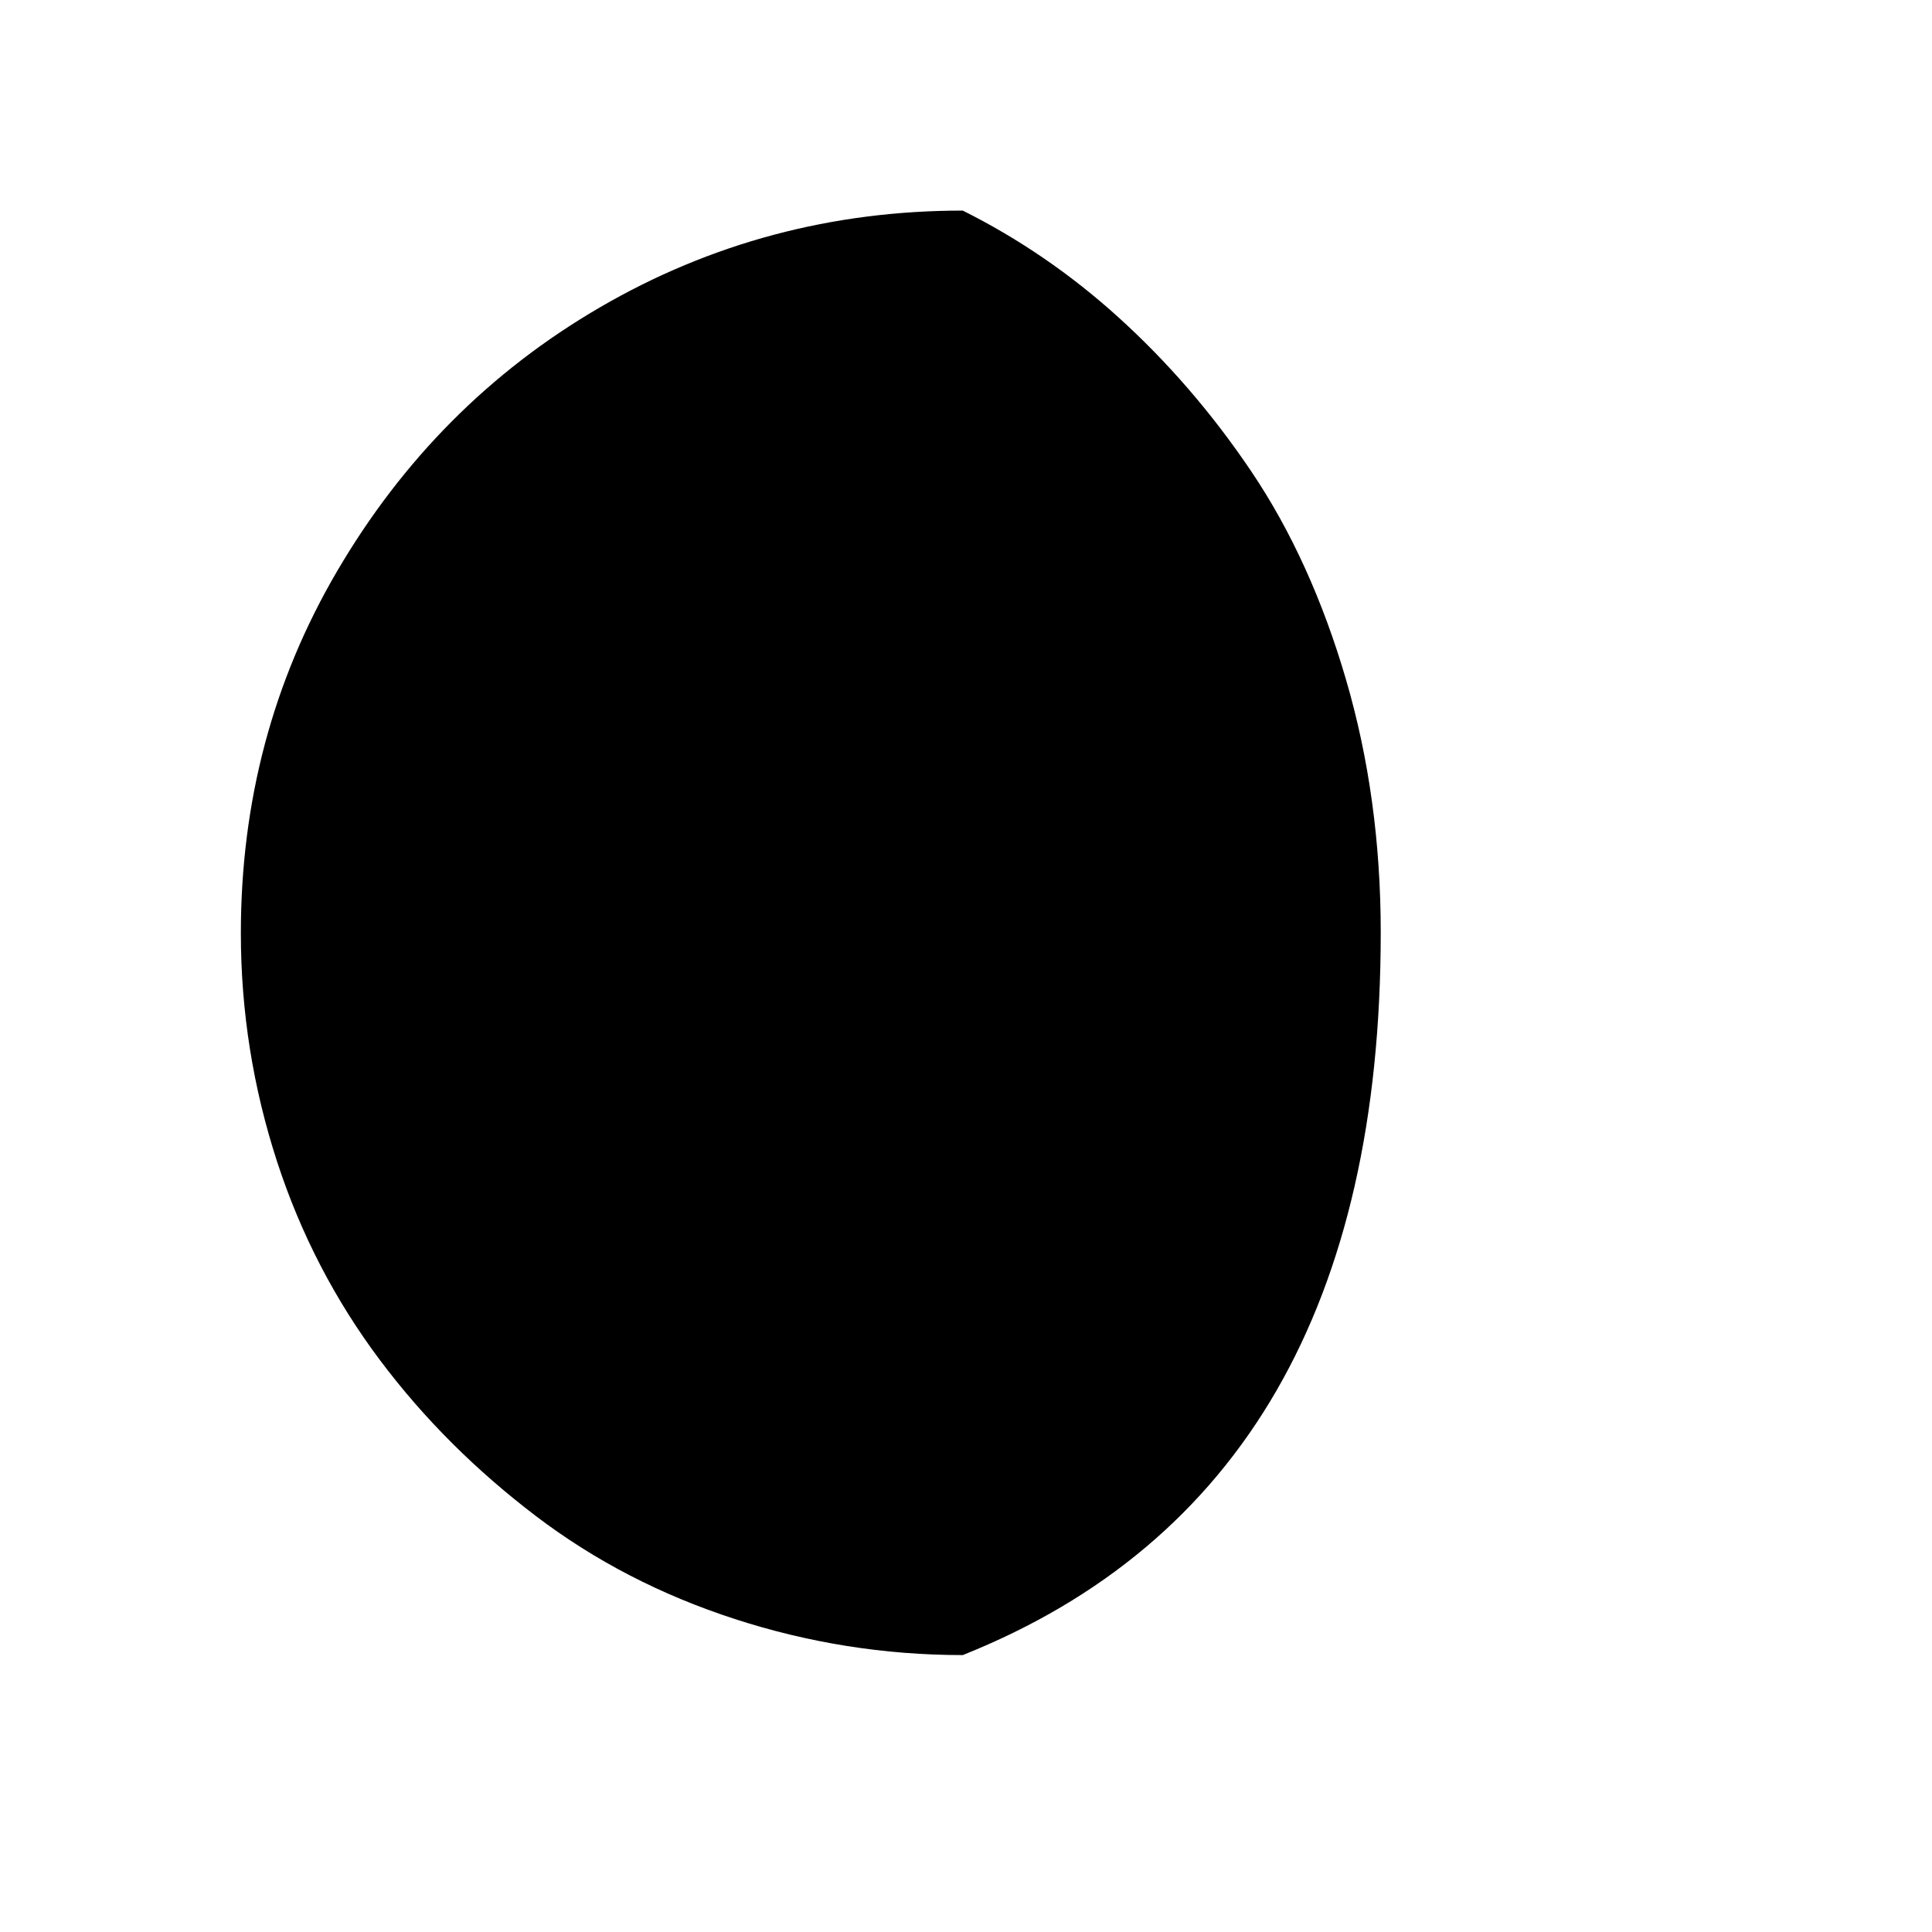
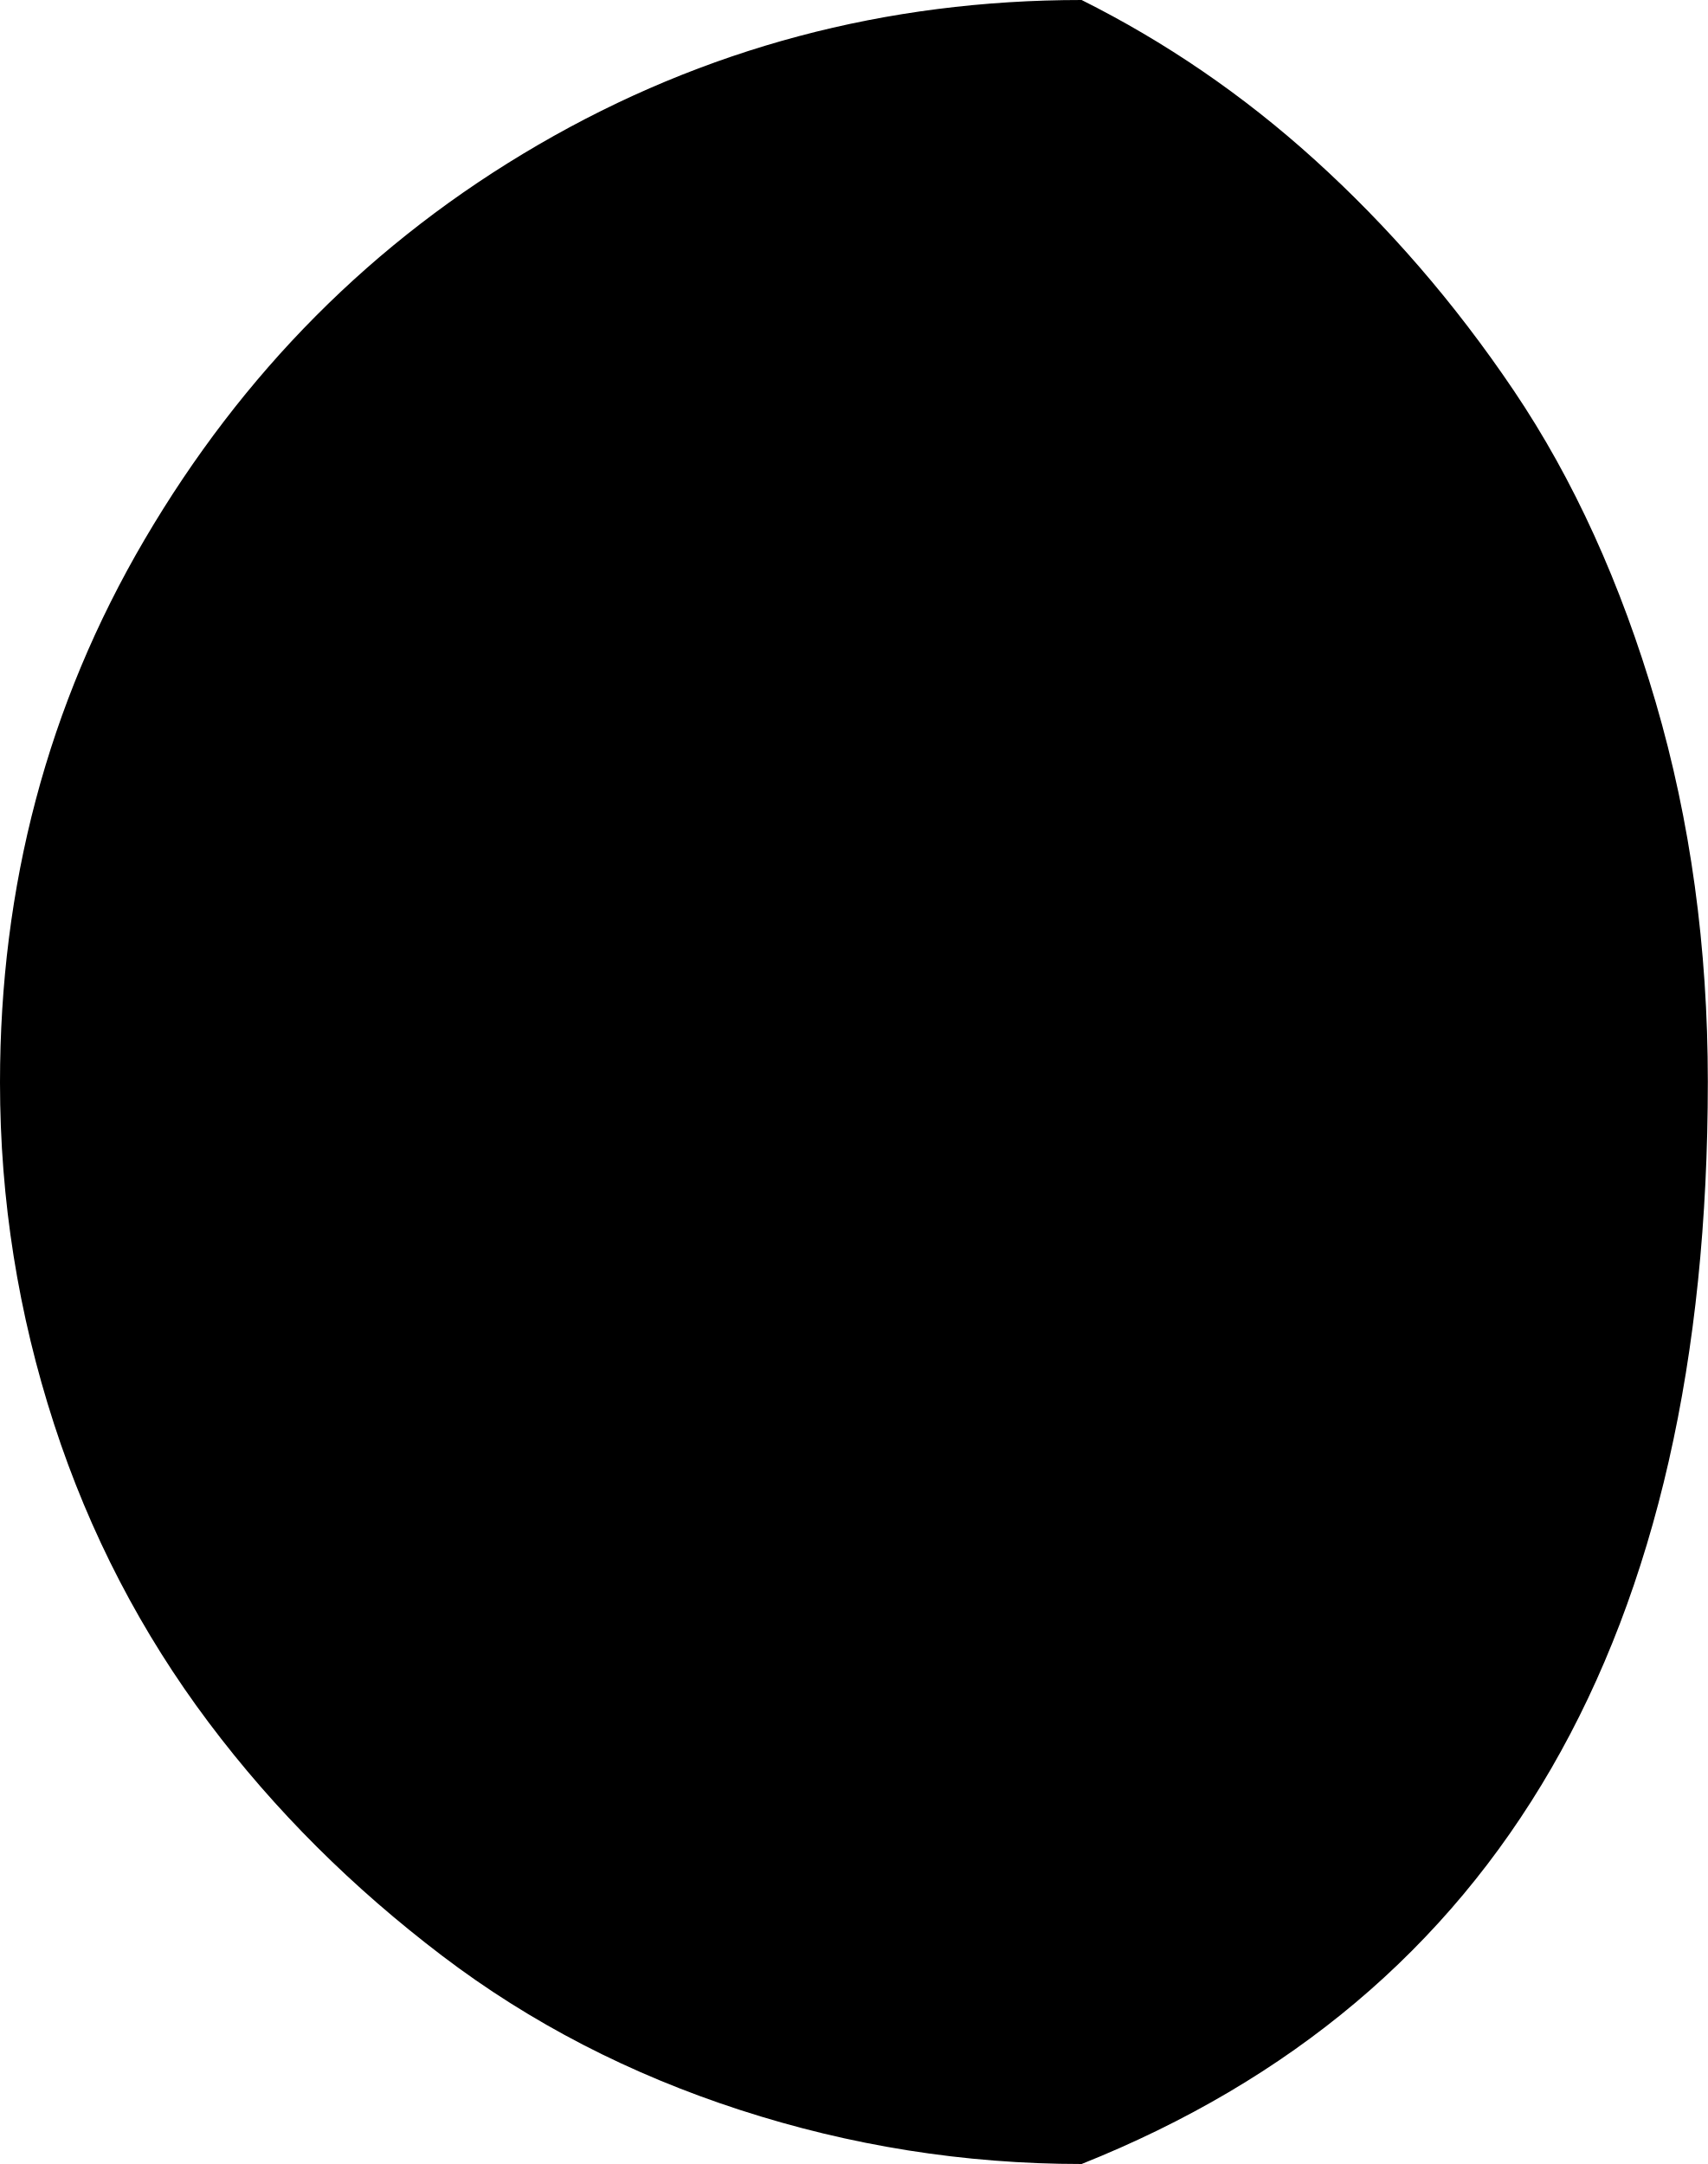
- <svg xmlns="http://www.w3.org/2000/svg" version="1.1" id="Layer_1" x="0px" y="0px" viewBox="0 0 30 30" style="enable-background:new 0 0 30 30;" xml:space="preserve" fill="currentColor">
+ <svg xmlns="http://www.w3.org/2000/svg" style="enable-background:new 0 0 30 30;" fill="currentColor" viewBox="3.74 3.27 17.7 22.43">
  <path d="M3.74,14.49c0,1.22,0.19,2.4,0.56,3.54s0.91,2.17,1.6,3.09s1.5,1.72,2.42,2.42s1.95,1.23,3.09,1.6s2.32,0.56,3.54,0.56  c4.33-1.73,6.49-5.47,6.49-11.22c0-1.39-0.18-2.7-0.54-3.93s-0.85-2.31-1.47-3.23s-1.31-1.71-2.06-2.39s-1.56-1.23-2.42-1.66  c-2.03,0-3.91,0.5-5.63,1.5S6.25,7.14,5.24,8.86S3.74,12.46,3.74,14.49z" />
</svg>
